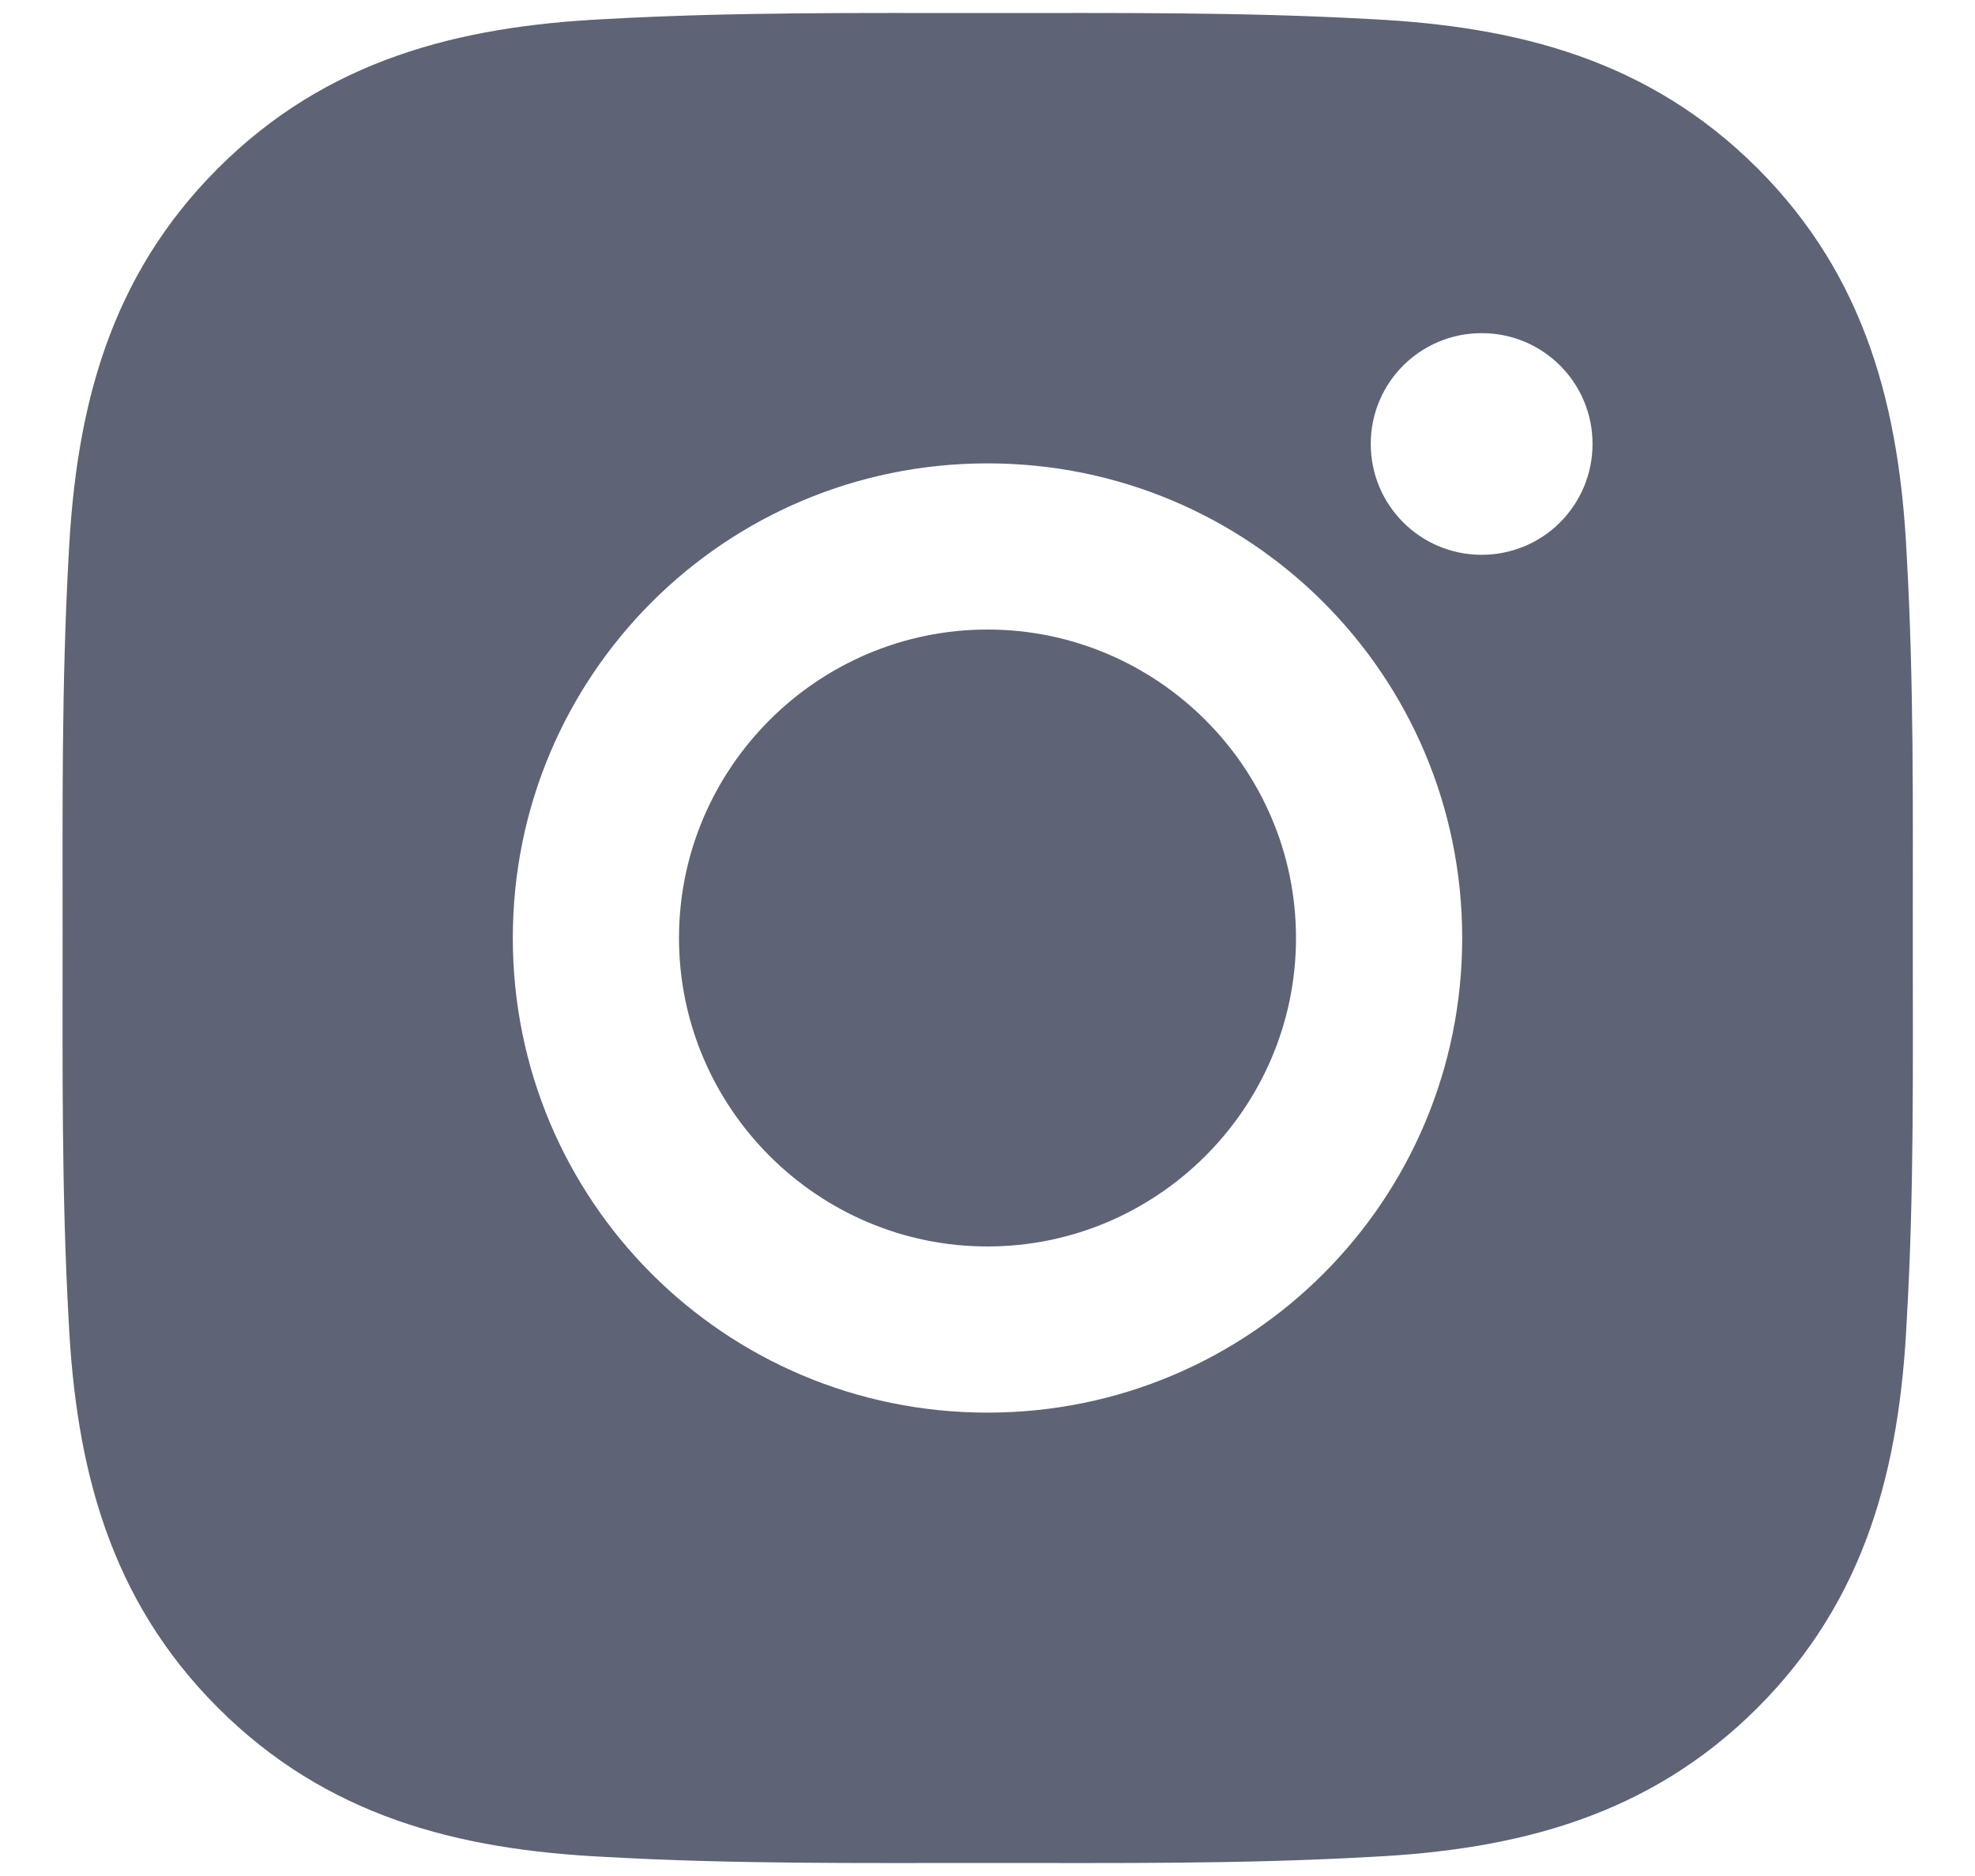
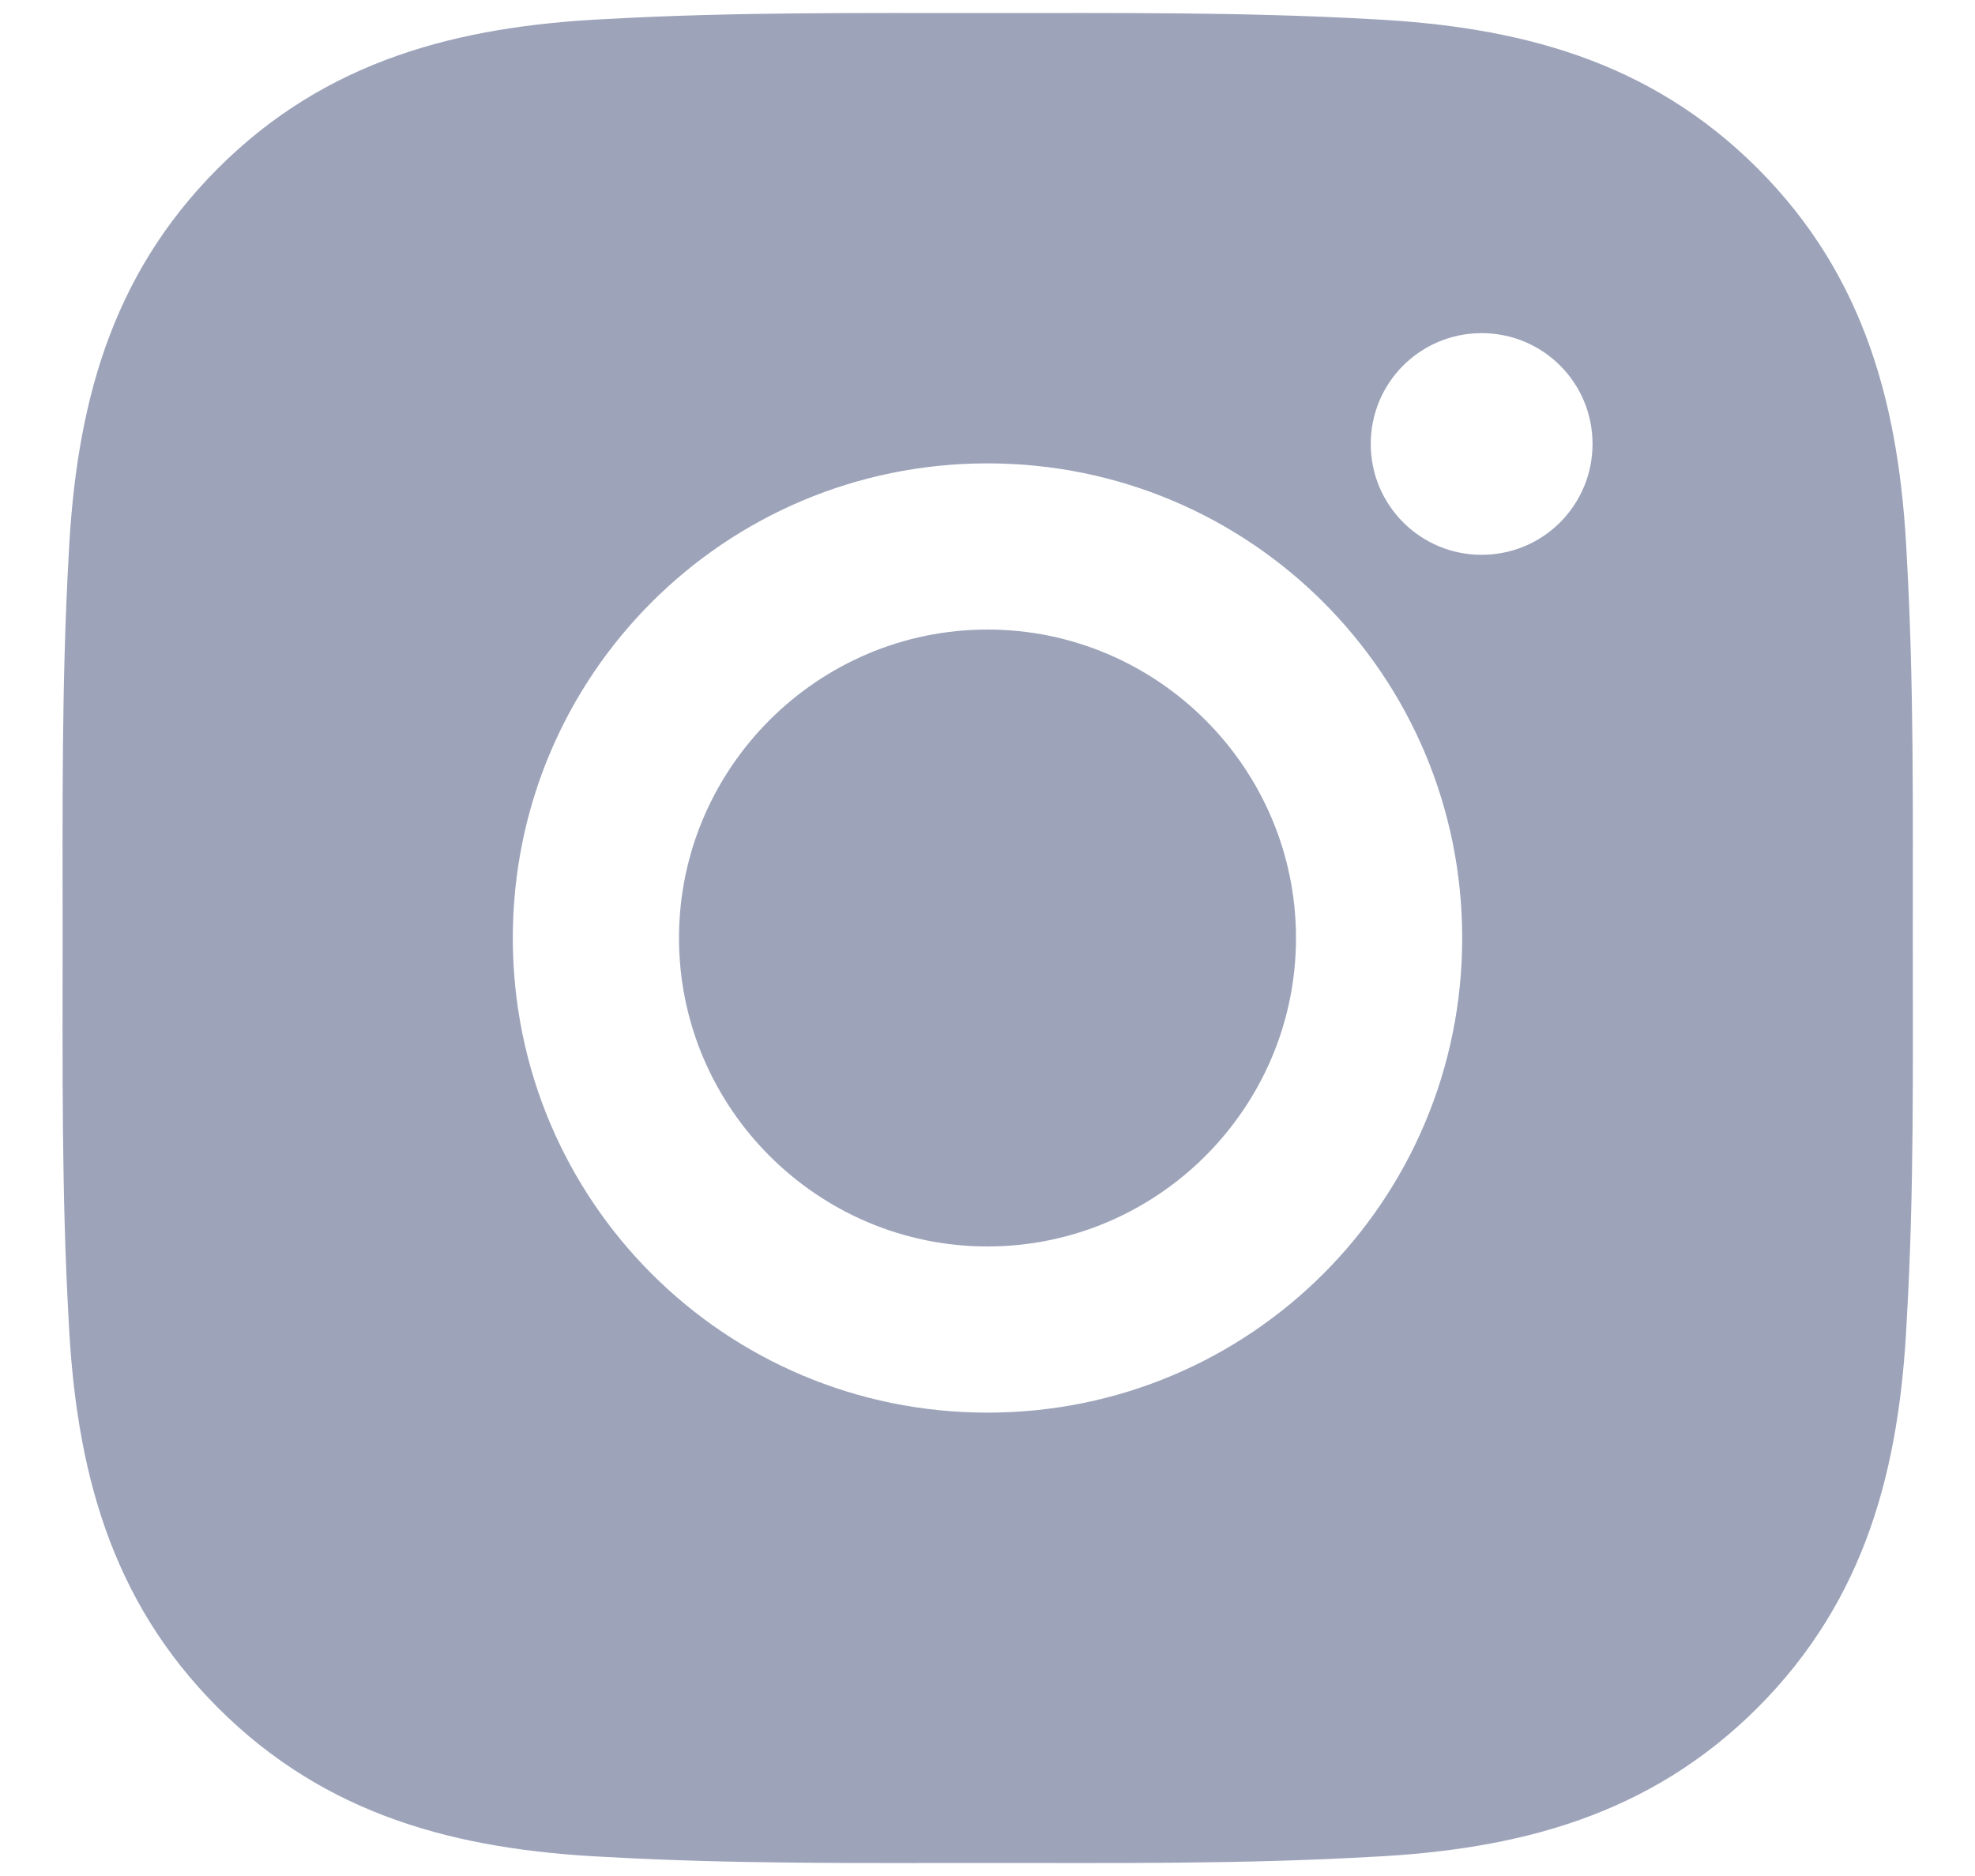
<svg xmlns="http://www.w3.org/2000/svg" width="20" height="19" viewBox="0 0 20 19" fill="none">
-   <path d="M10 6.376C8.28 6.376 6.876 7.78 6.876 9.5C6.876 11.22 8.28 12.624 10 12.624C11.72 12.624 13.124 11.22 13.124 9.5C13.124 7.78 11.72 6.376 10 6.376ZM19.37 9.5C19.37 8.206 19.382 6.924 19.309 5.633C19.237 4.133 18.895 2.802 17.798 1.705C16.698 0.606 15.37 0.266 13.87 0.193C12.576 0.121 11.294 0.132 10.002 0.132C8.709 0.132 7.427 0.121 6.135 0.193C4.635 0.266 3.304 0.608 2.207 1.705C1.108 2.804 0.768 4.133 0.695 5.633C0.623 6.927 0.634 8.209 0.634 9.5C0.634 10.792 0.623 12.076 0.695 13.367C0.768 14.867 1.11 16.199 2.207 17.296C3.306 18.395 4.635 18.735 6.135 18.807C7.429 18.88 8.711 18.868 10.002 18.868C11.296 18.868 12.578 18.88 13.87 18.807C15.37 18.735 16.701 18.392 17.798 17.296C18.897 16.196 19.237 14.867 19.309 13.367C19.384 12.076 19.37 10.794 19.37 9.5ZM10 14.307C7.34 14.307 5.193 12.16 5.193 9.5C5.193 6.84 7.34 4.693 10 4.693C12.66 4.693 14.807 6.84 14.807 9.5C14.807 12.16 12.66 14.307 10 14.307ZM15.004 5.619C14.383 5.619 13.881 5.117 13.881 4.496C13.881 3.875 14.383 3.374 15.004 3.374C15.625 3.374 16.127 3.875 16.127 4.496C16.127 4.644 16.098 4.79 16.042 4.926C15.985 5.062 15.903 5.186 15.798 5.291C15.694 5.395 15.57 5.478 15.434 5.534C15.298 5.59 15.152 5.619 15.004 5.619Z" fill="#5E6375" />
+   <path d="M10 6.376C8.28 6.376 6.876 7.78 6.876 9.5C6.876 11.22 8.28 12.624 10 12.624C11.72 12.624 13.124 11.22 13.124 9.5C13.124 7.78 11.72 6.376 10 6.376ZM19.37 9.5C19.37 8.206 19.382 6.924 19.309 5.633C19.237 4.133 18.895 2.802 17.798 1.705C16.698 0.606 15.37 0.266 13.87 0.193C12.576 0.121 11.294 0.132 10.002 0.132C8.709 0.132 7.427 0.121 6.135 0.193C4.635 0.266 3.304 0.608 2.207 1.705C1.108 2.804 0.768 4.133 0.695 5.633C0.623 6.927 0.634 8.209 0.634 9.5C0.634 10.792 0.623 12.076 0.695 13.367C0.768 14.867 1.11 16.199 2.207 17.296C3.306 18.395 4.635 18.735 6.135 18.807C7.429 18.88 8.711 18.868 10.002 18.868C11.296 18.868 12.578 18.88 13.87 18.807C15.37 18.735 16.701 18.392 17.798 17.296C18.897 16.196 19.237 14.867 19.309 13.367C19.384 12.076 19.37 10.794 19.37 9.5ZM10 14.307C7.34 14.307 5.193 12.16 5.193 9.5C5.193 6.84 7.34 4.693 10 4.693C12.66 4.693 14.807 6.84 14.807 9.5C14.807 12.16 12.66 14.307 10 14.307ZM15.004 5.619C14.383 5.619 13.881 5.117 13.881 4.496C13.881 3.875 14.383 3.374 15.004 3.374C15.625 3.374 16.127 3.875 16.127 4.496C16.127 4.644 16.098 4.79 16.042 4.926C15.985 5.062 15.903 5.186 15.798 5.291C15.694 5.395 15.57 5.478 15.434 5.534C15.298 5.59 15.152 5.619 15.004 5.619Z" fill="#9DA4BA" />
</svg>
